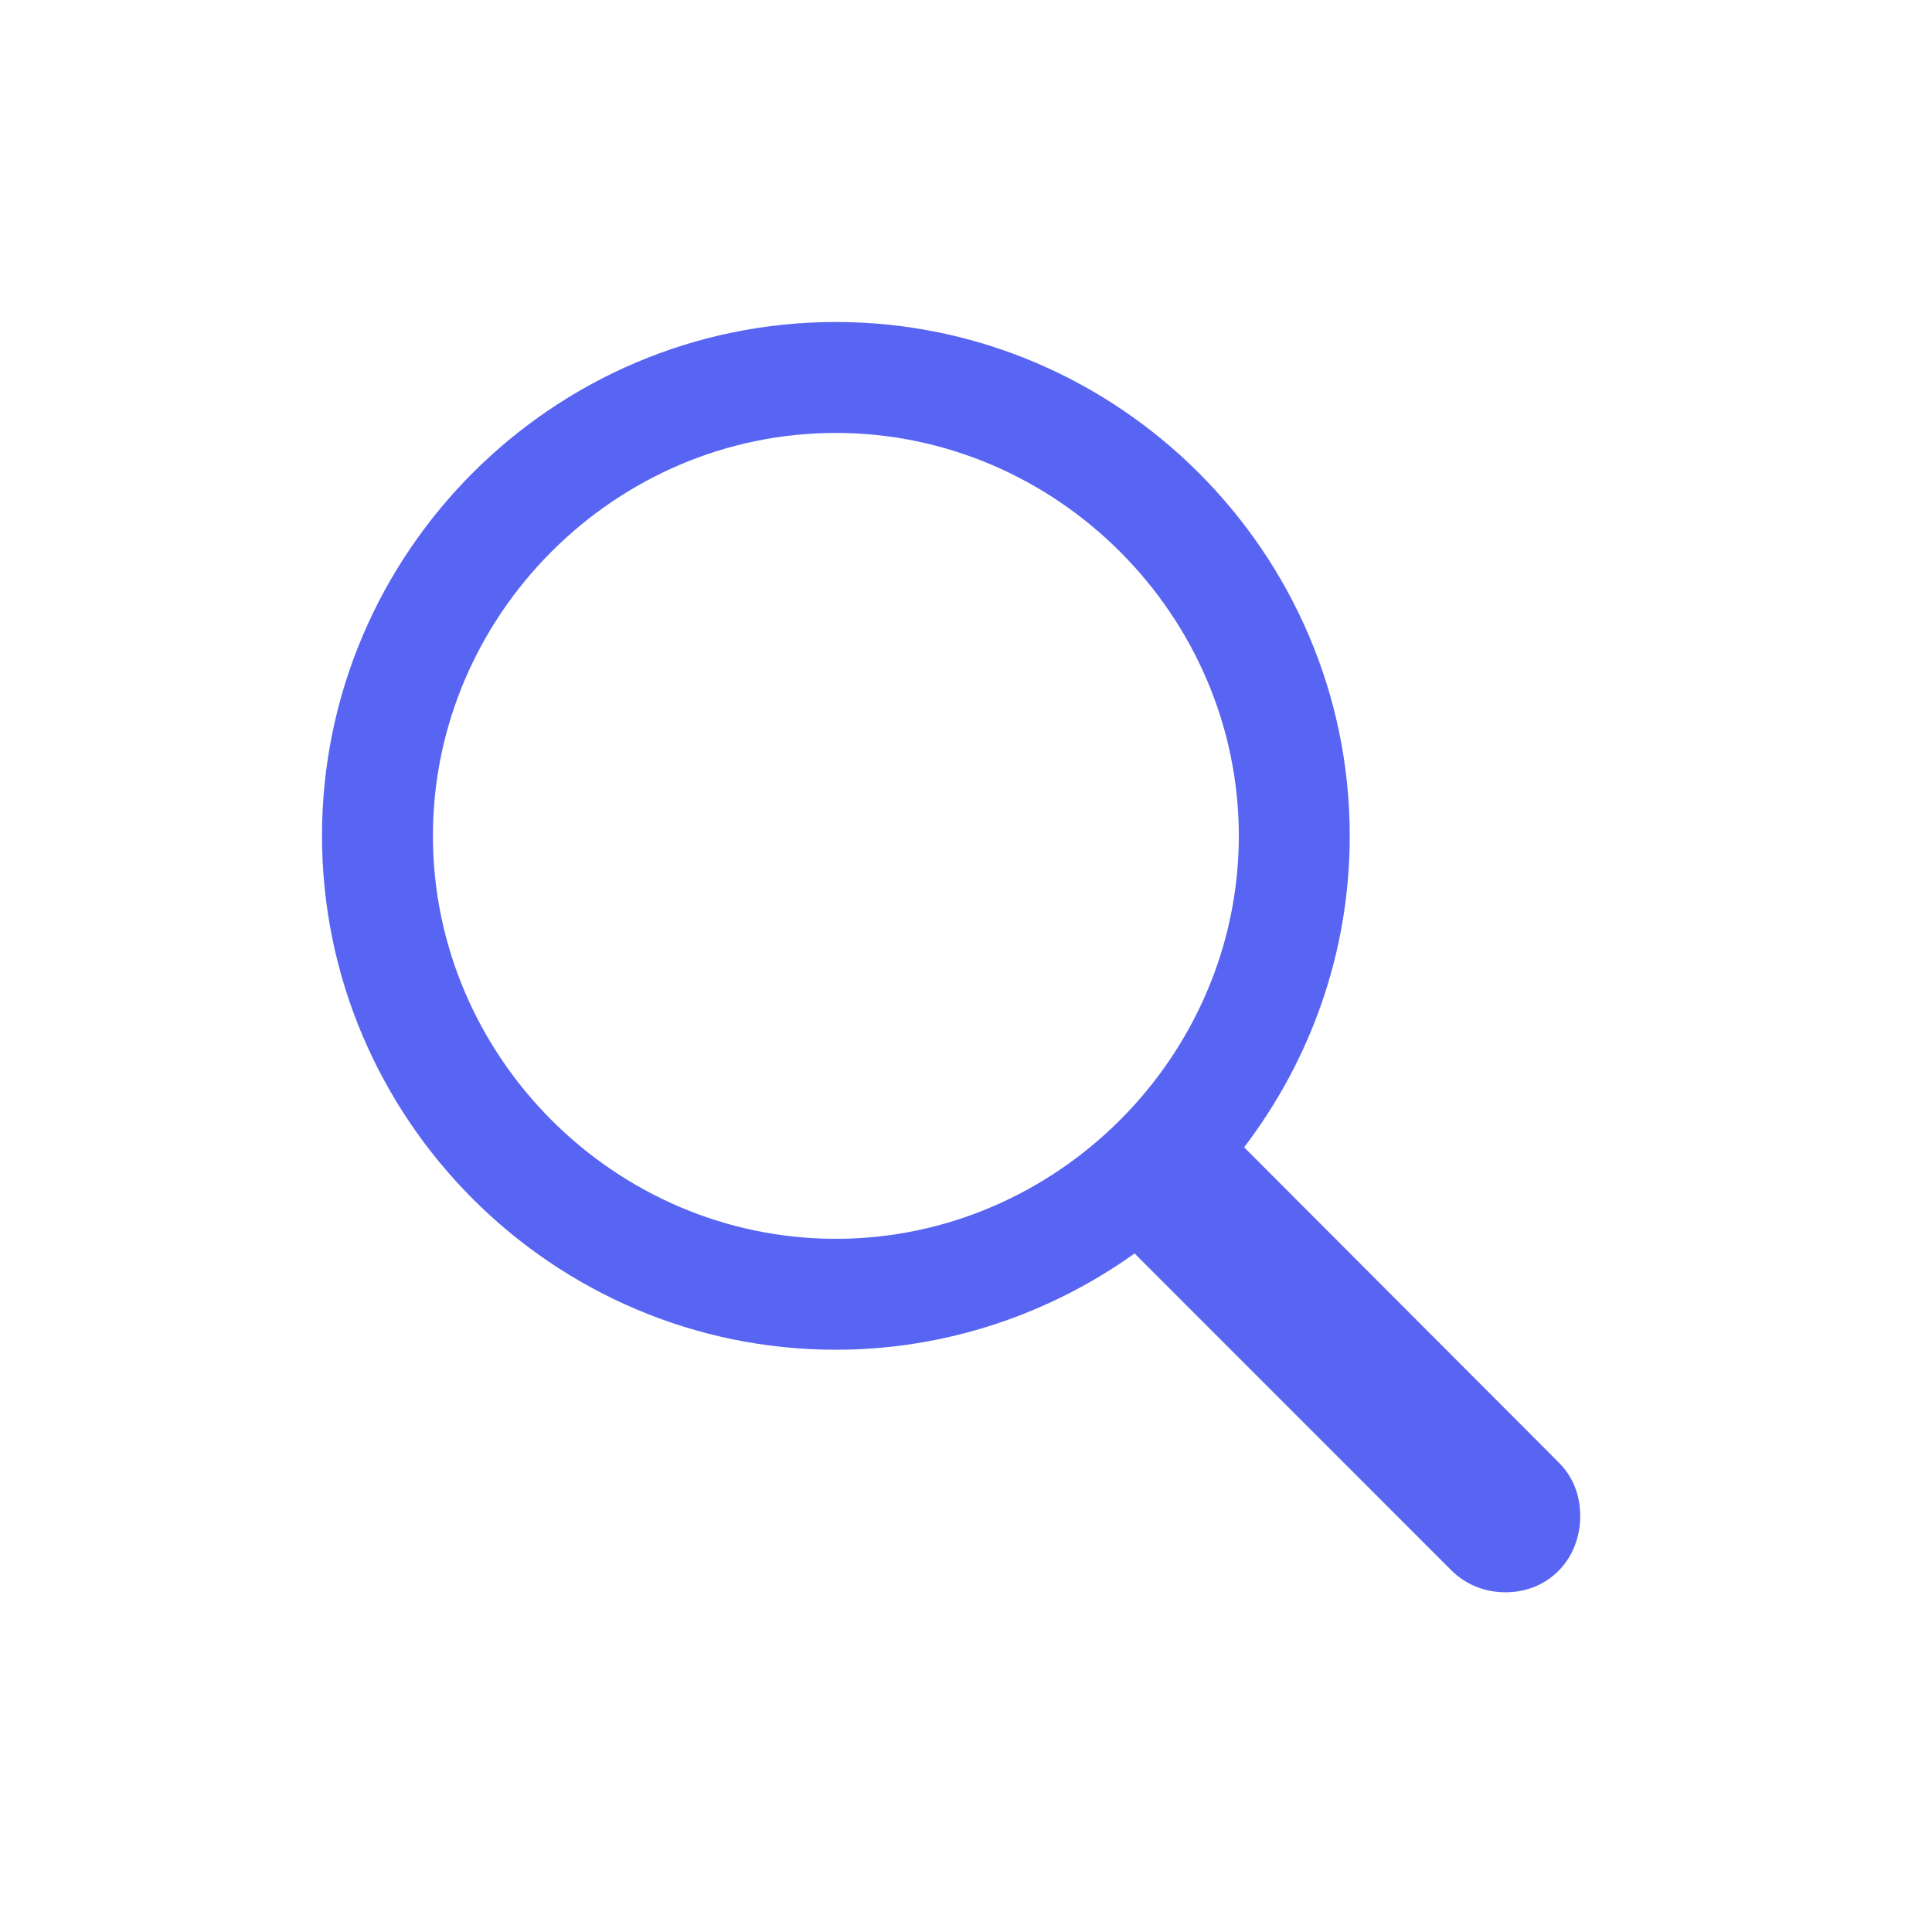
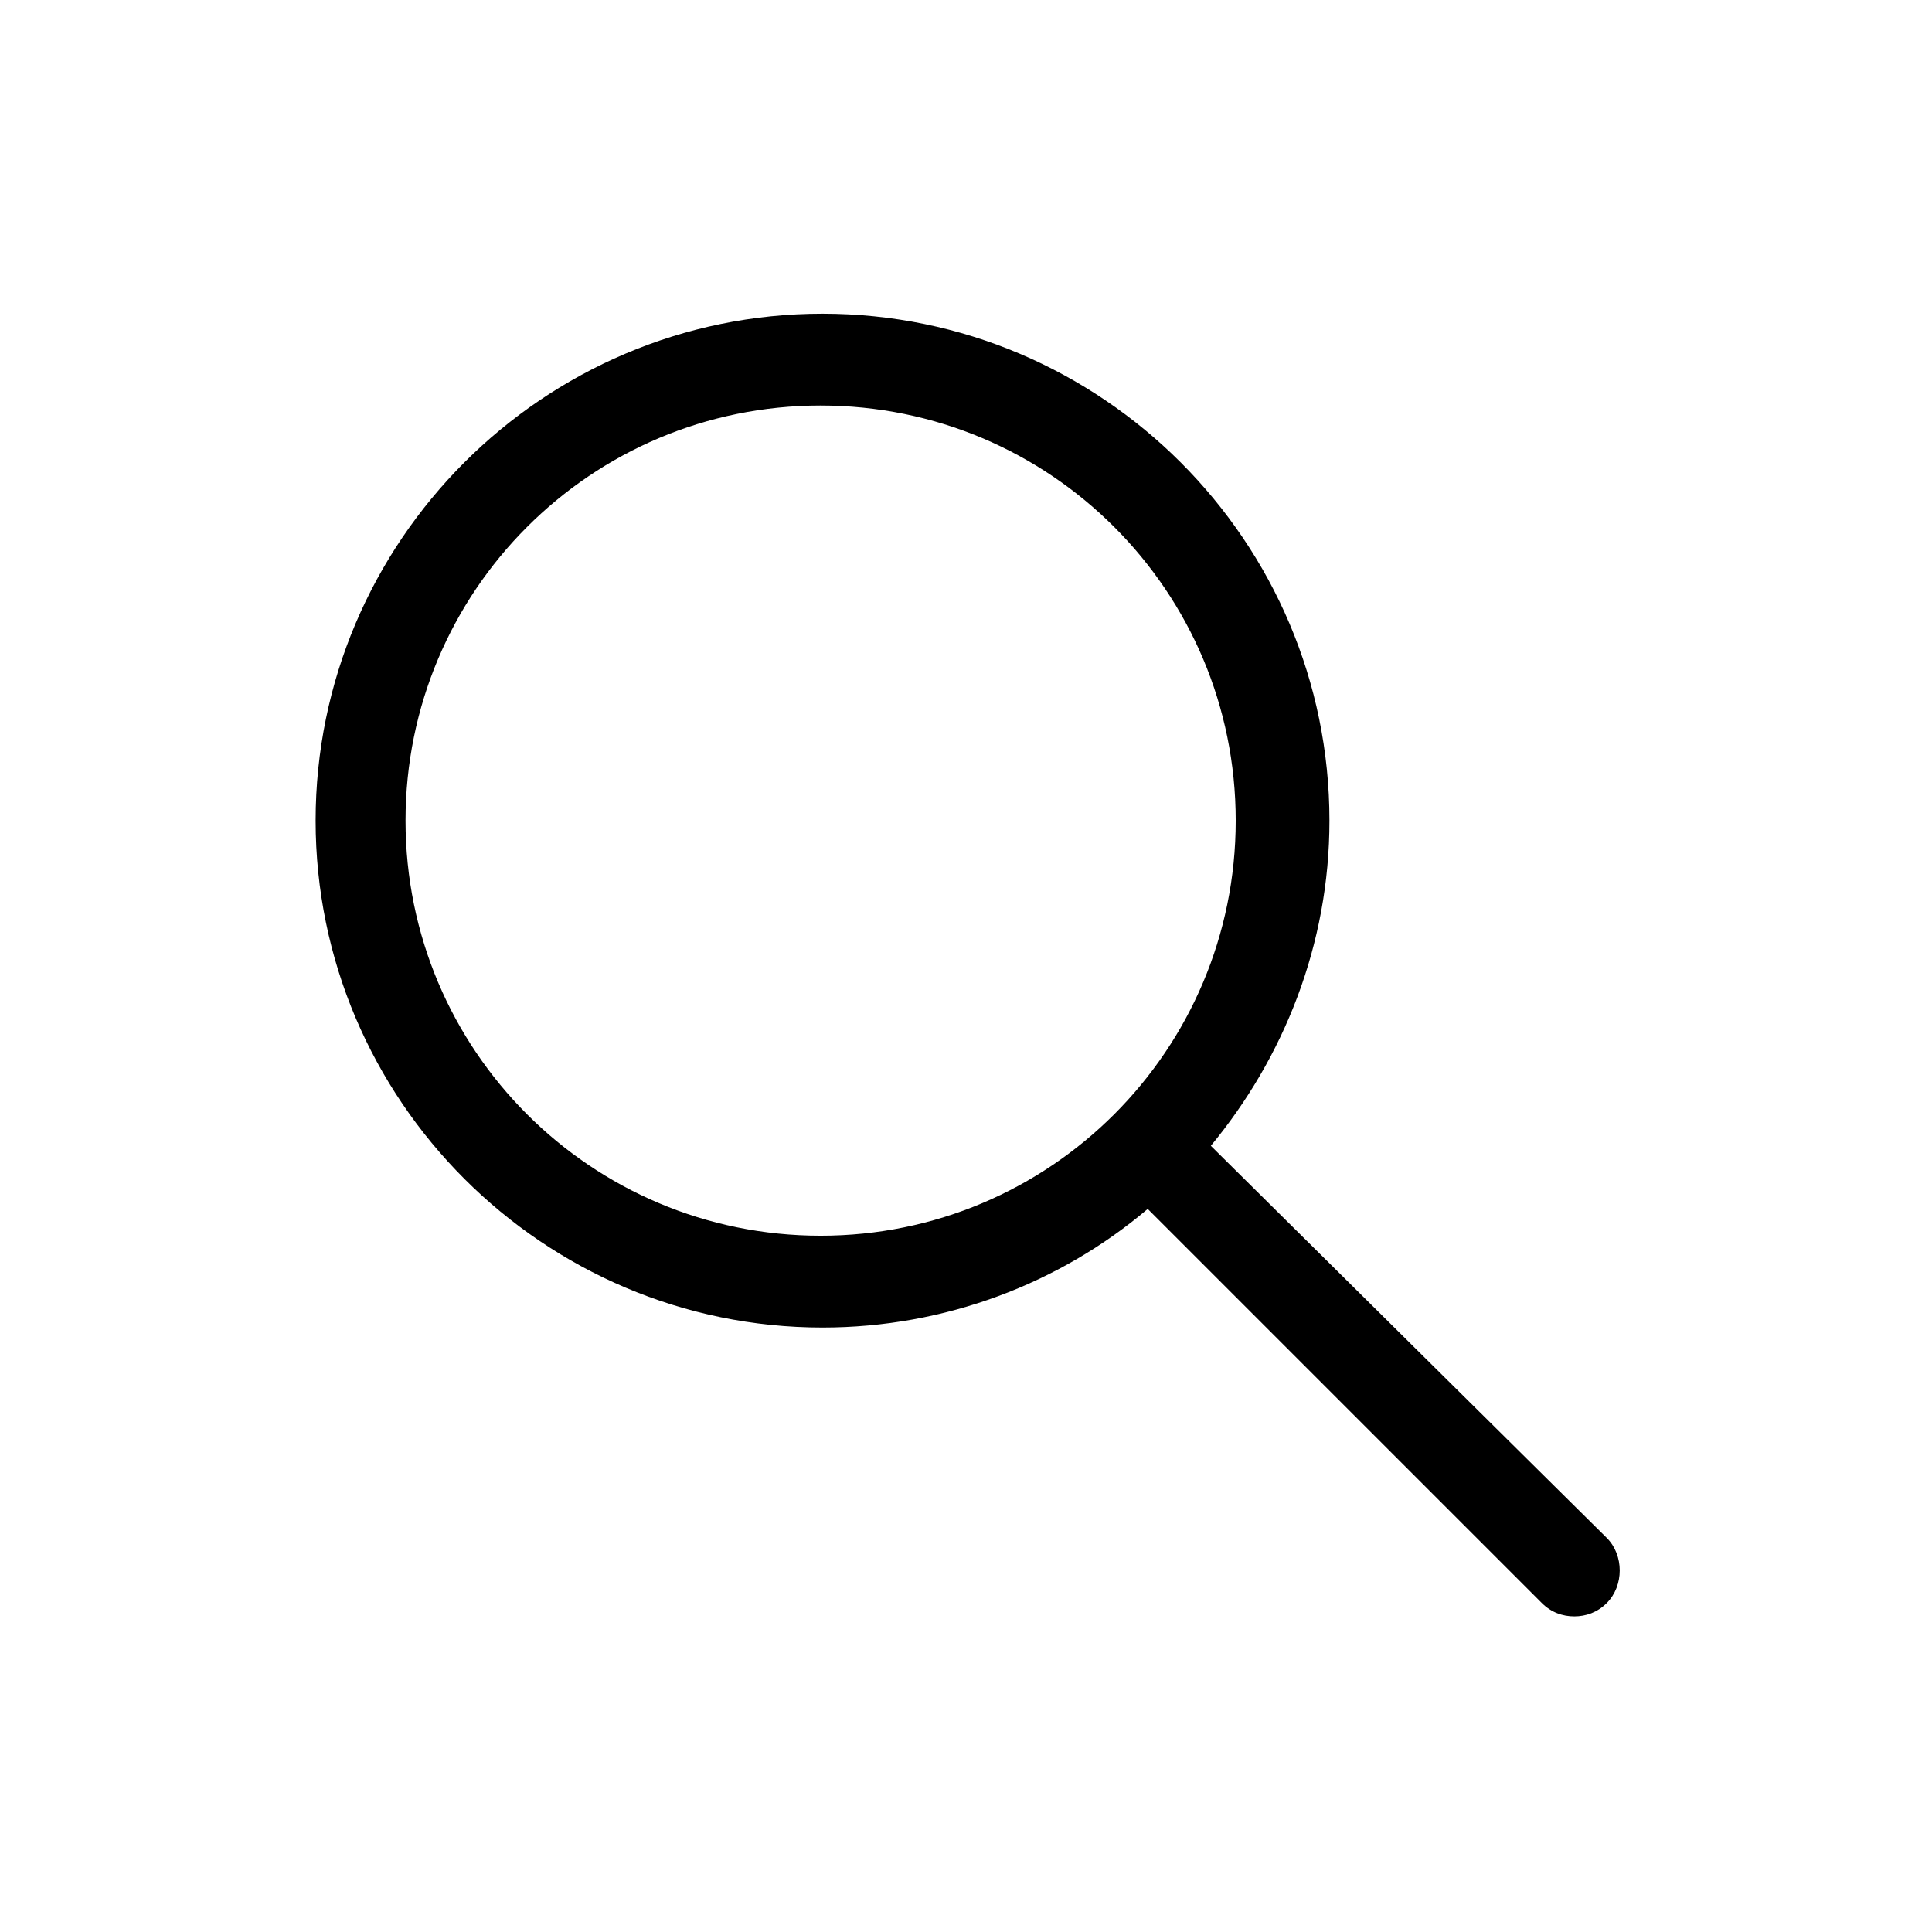
- <svg xmlns="http://www.w3.org/2000/svg" width="24" height="24" viewBox="0 0 24 24" fill="none">
-   <path d="M10.383 16.767C11.761 16.767 13.048 16.318 14.094 15.571L18.028 19.506C18.211 19.689 18.452 19.78 18.701 19.78C19.24 19.78 19.63 19.365 19.63 18.834C19.63 18.584 19.547 18.352 19.365 18.169L15.455 14.252C16.277 13.172 16.767 11.836 16.767 10.383C16.767 6.872 13.895 4 10.383 4C6.864 4 4 6.872 4 10.383C4 13.895 6.864 16.767 10.383 16.767ZM10.383 15.389C7.636 15.389 5.378 13.123 5.378 10.383C5.378 7.644 7.636 5.378 10.383 5.378C13.123 5.378 15.389 7.644 15.389 10.383C15.389 13.123 13.123 15.389 10.383 15.389Z" fill="#5865F2" />
+ <svg xmlns="http://www.w3.org/2000/svg" viewBox="0 0 101 101" id="search">
+   <path d="M63.3 59.9c3.8-4.6 6.2-10.5 6.2-17 0-14.6-11.9-26.5-26.5-26.5S16.5 28.3 16.5 42.9 28.4 69.4 43 69.4c6.4 0 12.4-2.3 17-6.2l20.6 20.6c.5.5 1.1.7 1.7.7.6 0 1.2-.2 1.7-.7.9-.9.9-2.5 0-3.4L63.3 59.9zm-20.4 4.7c-12 0-21.7-9.7-21.7-21.7s9.7-21.7 21.7-21.7 21.7 9.7 21.7 21.7-9.7 21.7-21.7 21.7z" />
</svg>
